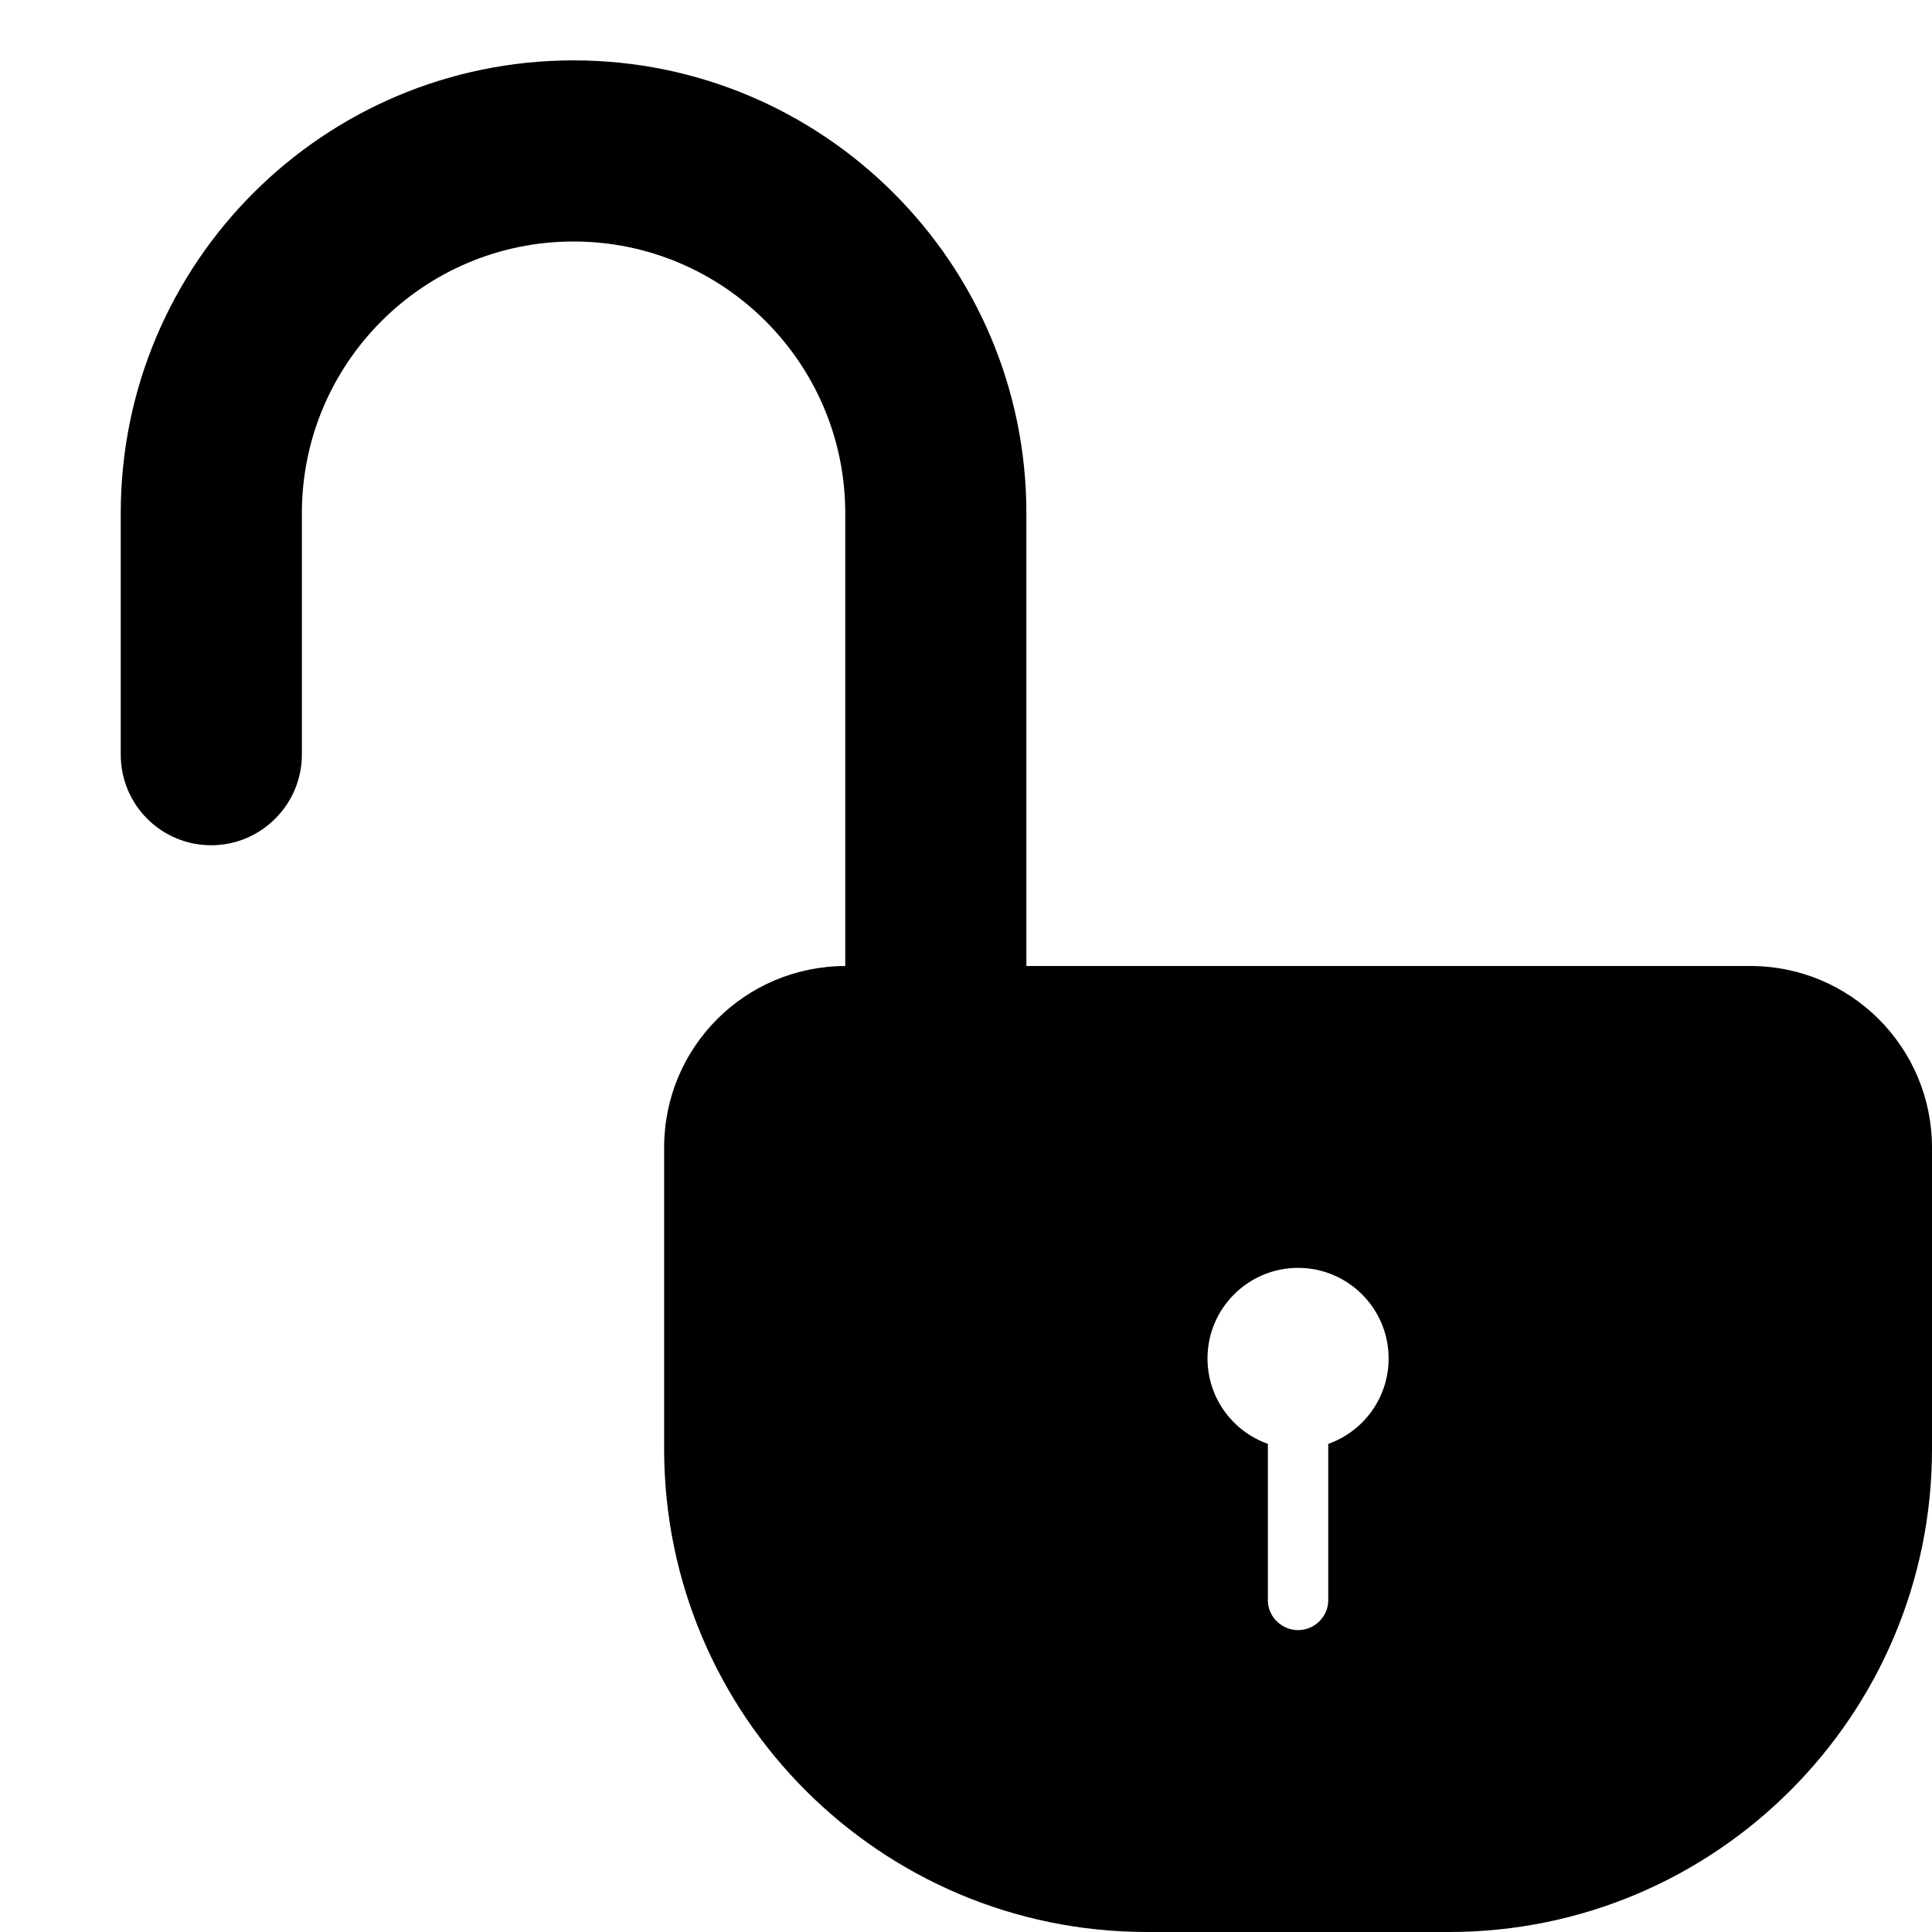
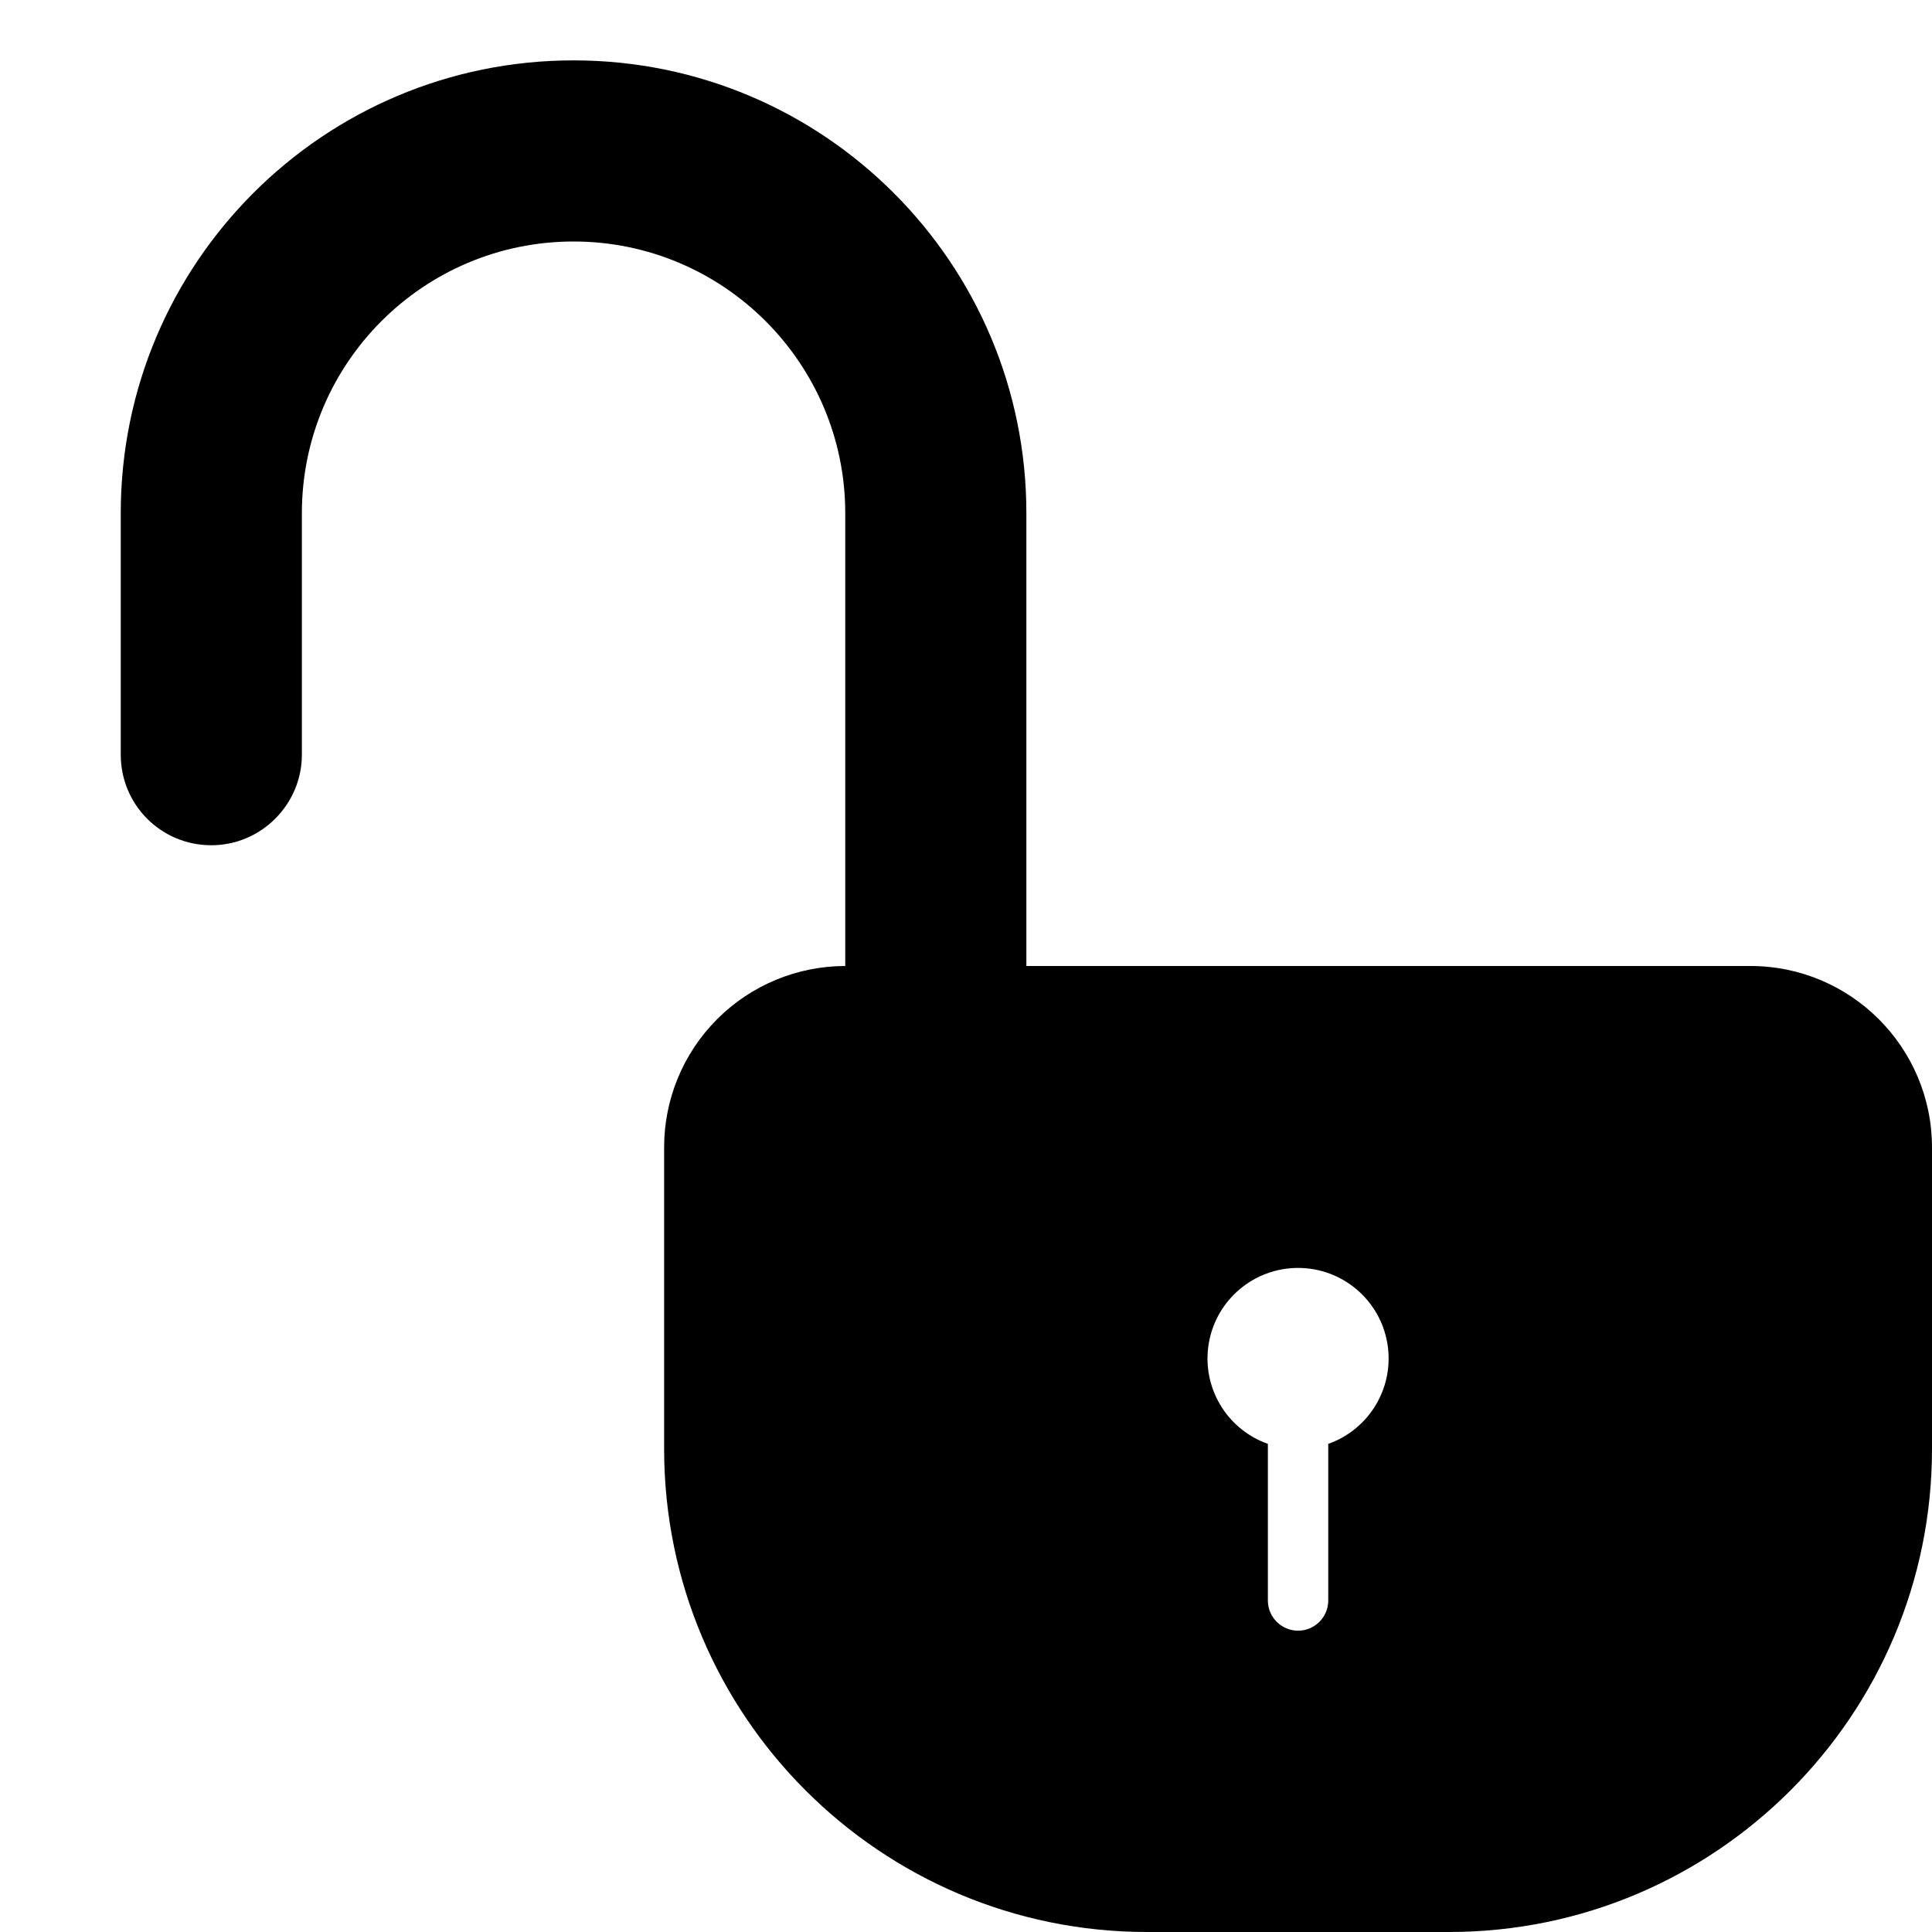
- <svg xmlns="http://www.w3.org/2000/svg" width="32px" height="32px" viewBox="0 0 32 32" version="1.1">
-   <defs />
-   <g id="Page-1" stroke="none" stroke-width="1" fill="none" fill-rule="evenodd">
-     <g id="icon-119-lock-rounded-open" fill="#000000">
-       <path d="M21,23.915 L21,26.509 C21,26.78 21.232,27 21.5,27 C21.776,27 22,26.772 22,26.509 L22,23.915 C22.583,23.709 23,23.153 23,22.5 C23,21.672 22.328,21 21.5,21 C20.672,21 20,21.672 20,22.5 C20,23.153 20.417,23.709 21,23.915 L21,23.915 L21,23.915 Z M14,8.5 C14,6.015 11.98,4 9.5,4 C7.015,4 5,6.017 5,8.5 L5,10 L5,12.499 C5,13.321 4.328,14 3.5,14 C2.666,14 2,13.328 2,12.499 L2,10 L2,8.499 C2,4.357 5.358,1 9.5,1 C13.634,1 17,4.358 17,8.499 L17,16 L28.991,16 C30.654,16 32,17.347 32,19.009 L32,24 C32,28.409 28.419,32 24.001,32 L18.999,32 C14.586,32 11,28.418 11,24 L11,19.009 C11,17.34 12.342,16.005 14,16 L14,8.5 L14,8.5 Z" id="lock-rounded-open" />
-     </g>
-   </g>
+ <svg xmlns="http://www.w3.org/2000/svg" width="32" height="32">
+   <path d="M21 23.915v2.594a.5.5 0 001 0v-2.594a1.5 1.5 0 10-1 0zM14 8.5C14 6.015 11.98 4 9.5 4A4.501 4.501 0 005 8.5v4c0 .821-.672 1.5-1.5 1.5-.834 0-1.5-.672-1.5-1.5v-4a7.5 7.5 0 1115 0V16h11.991A3.008 3.008 0 0132 19.01V24c0 4.41-3.581 8-8 8h-5c-4.414 0-8-3.582-8-8v-4.99A3.002 3.002 0 0114 16V8.5z" />
</svg>
